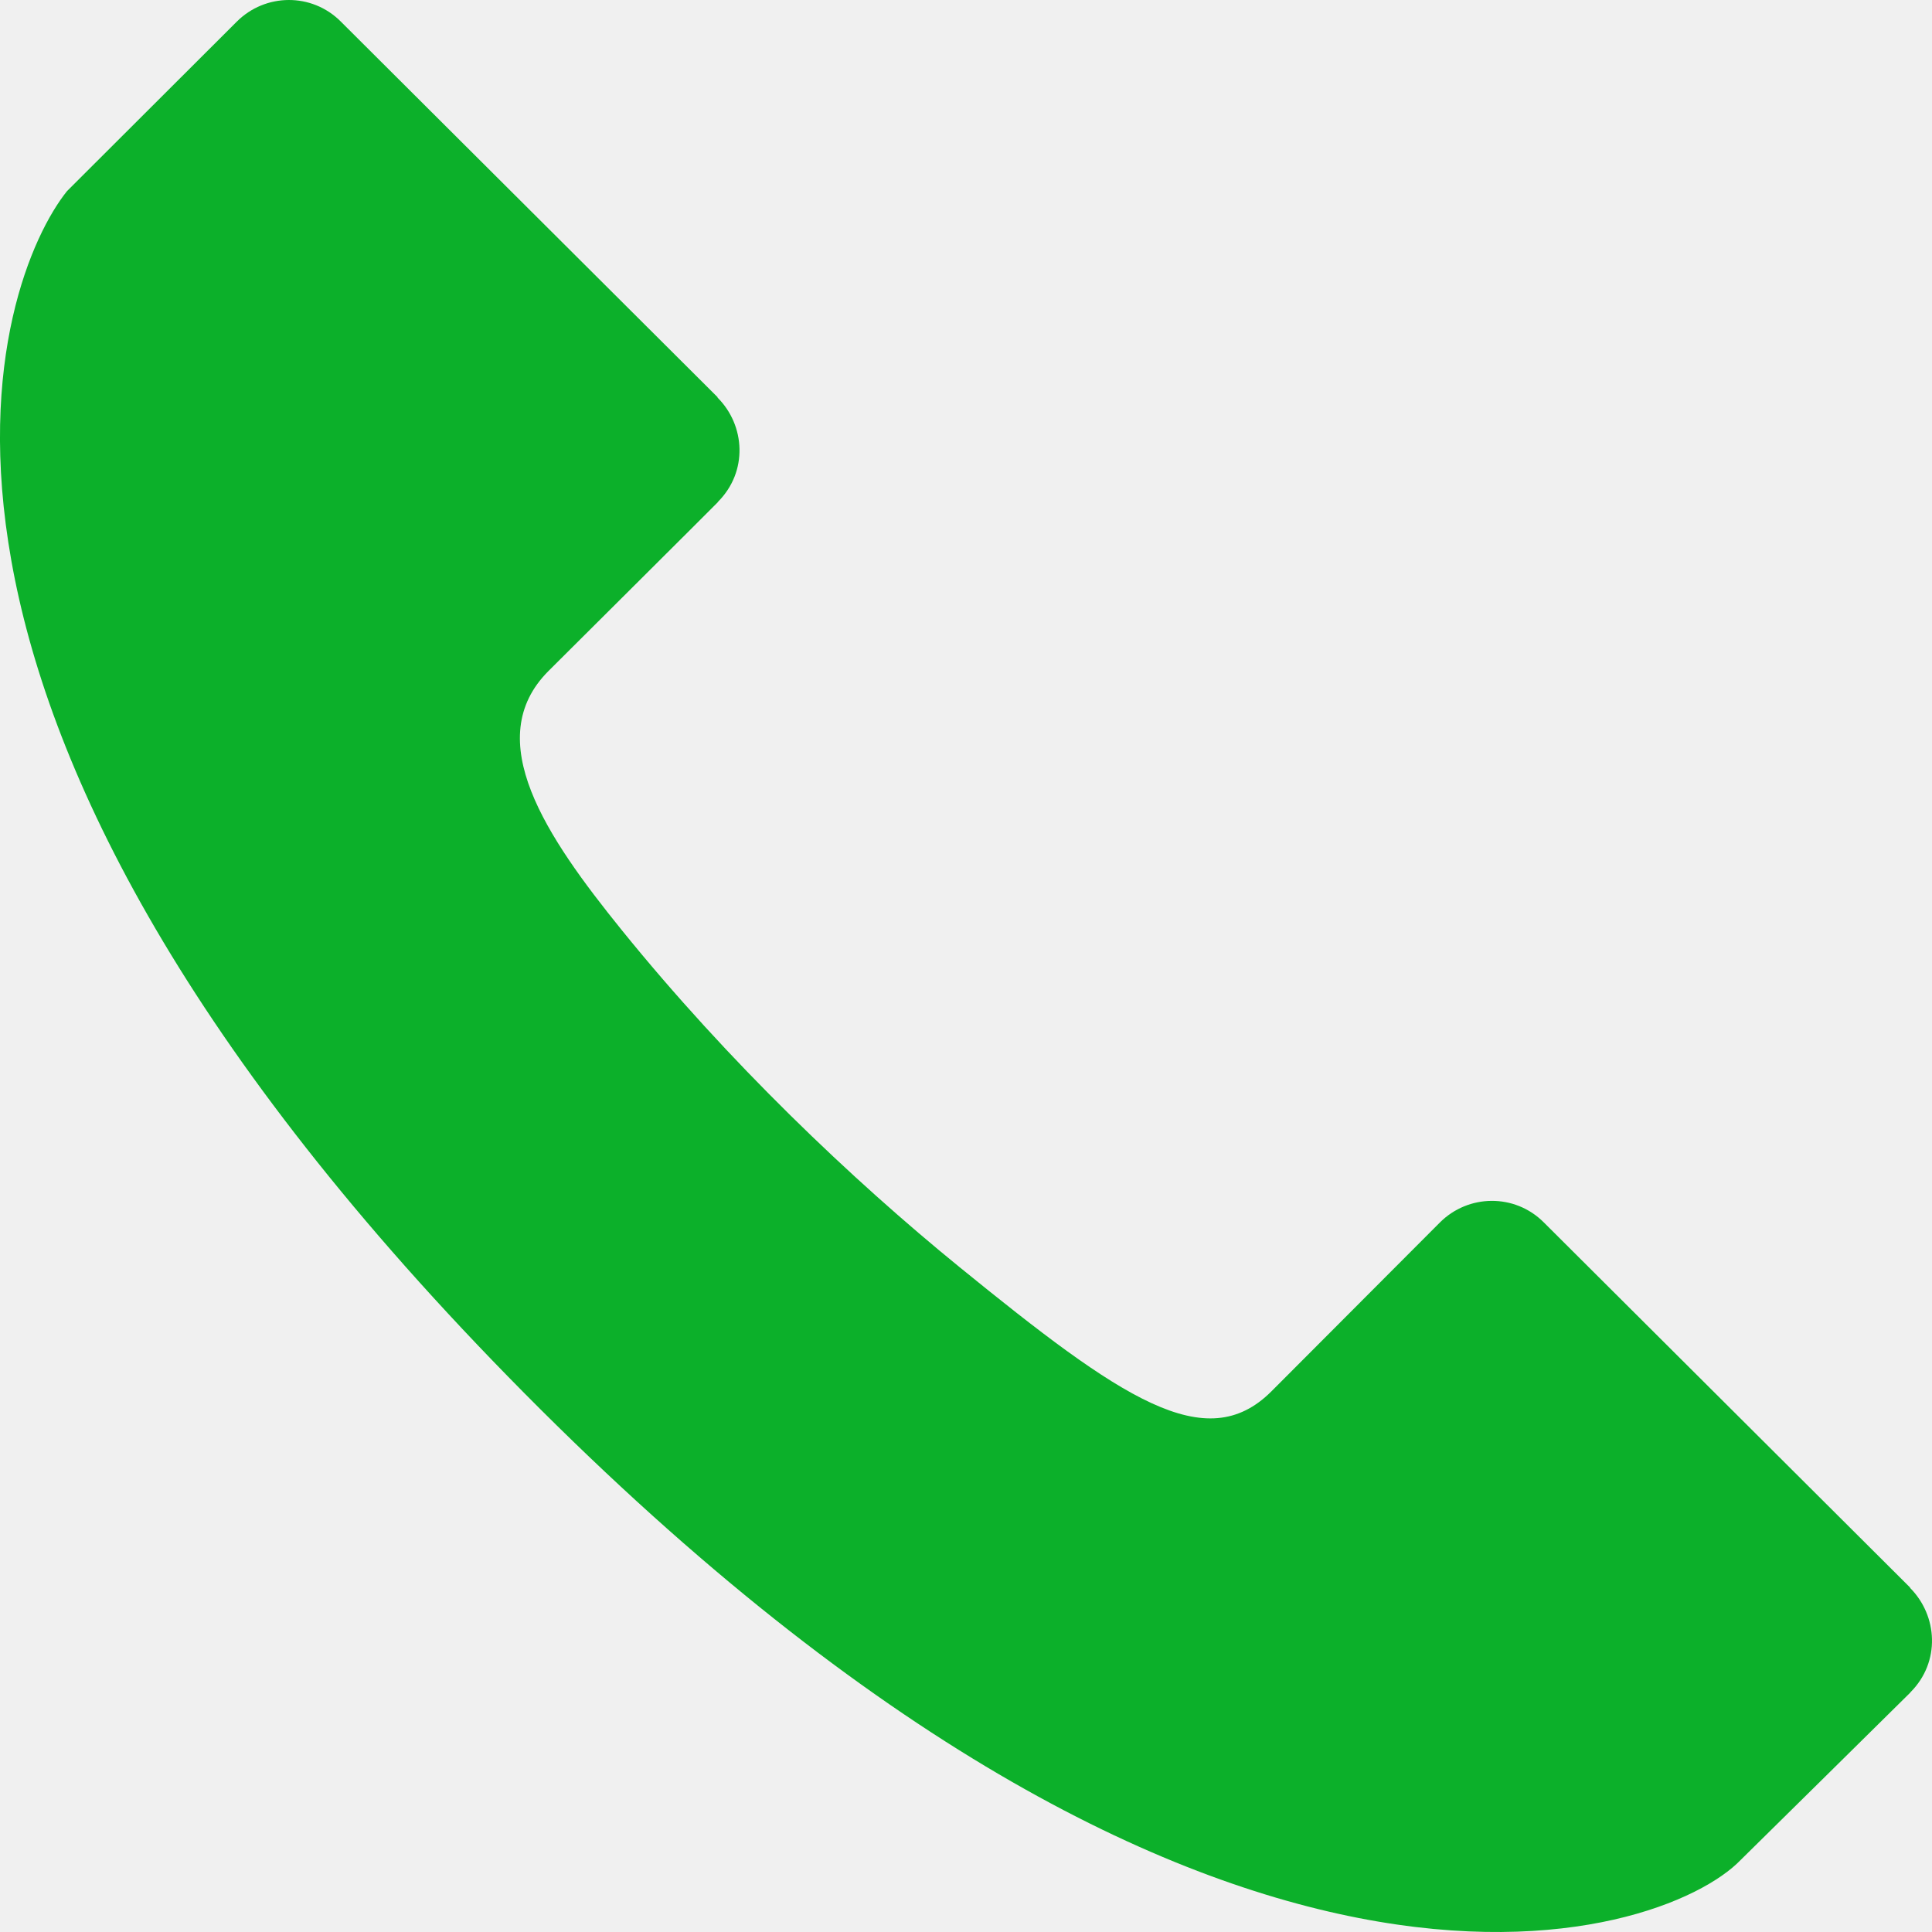
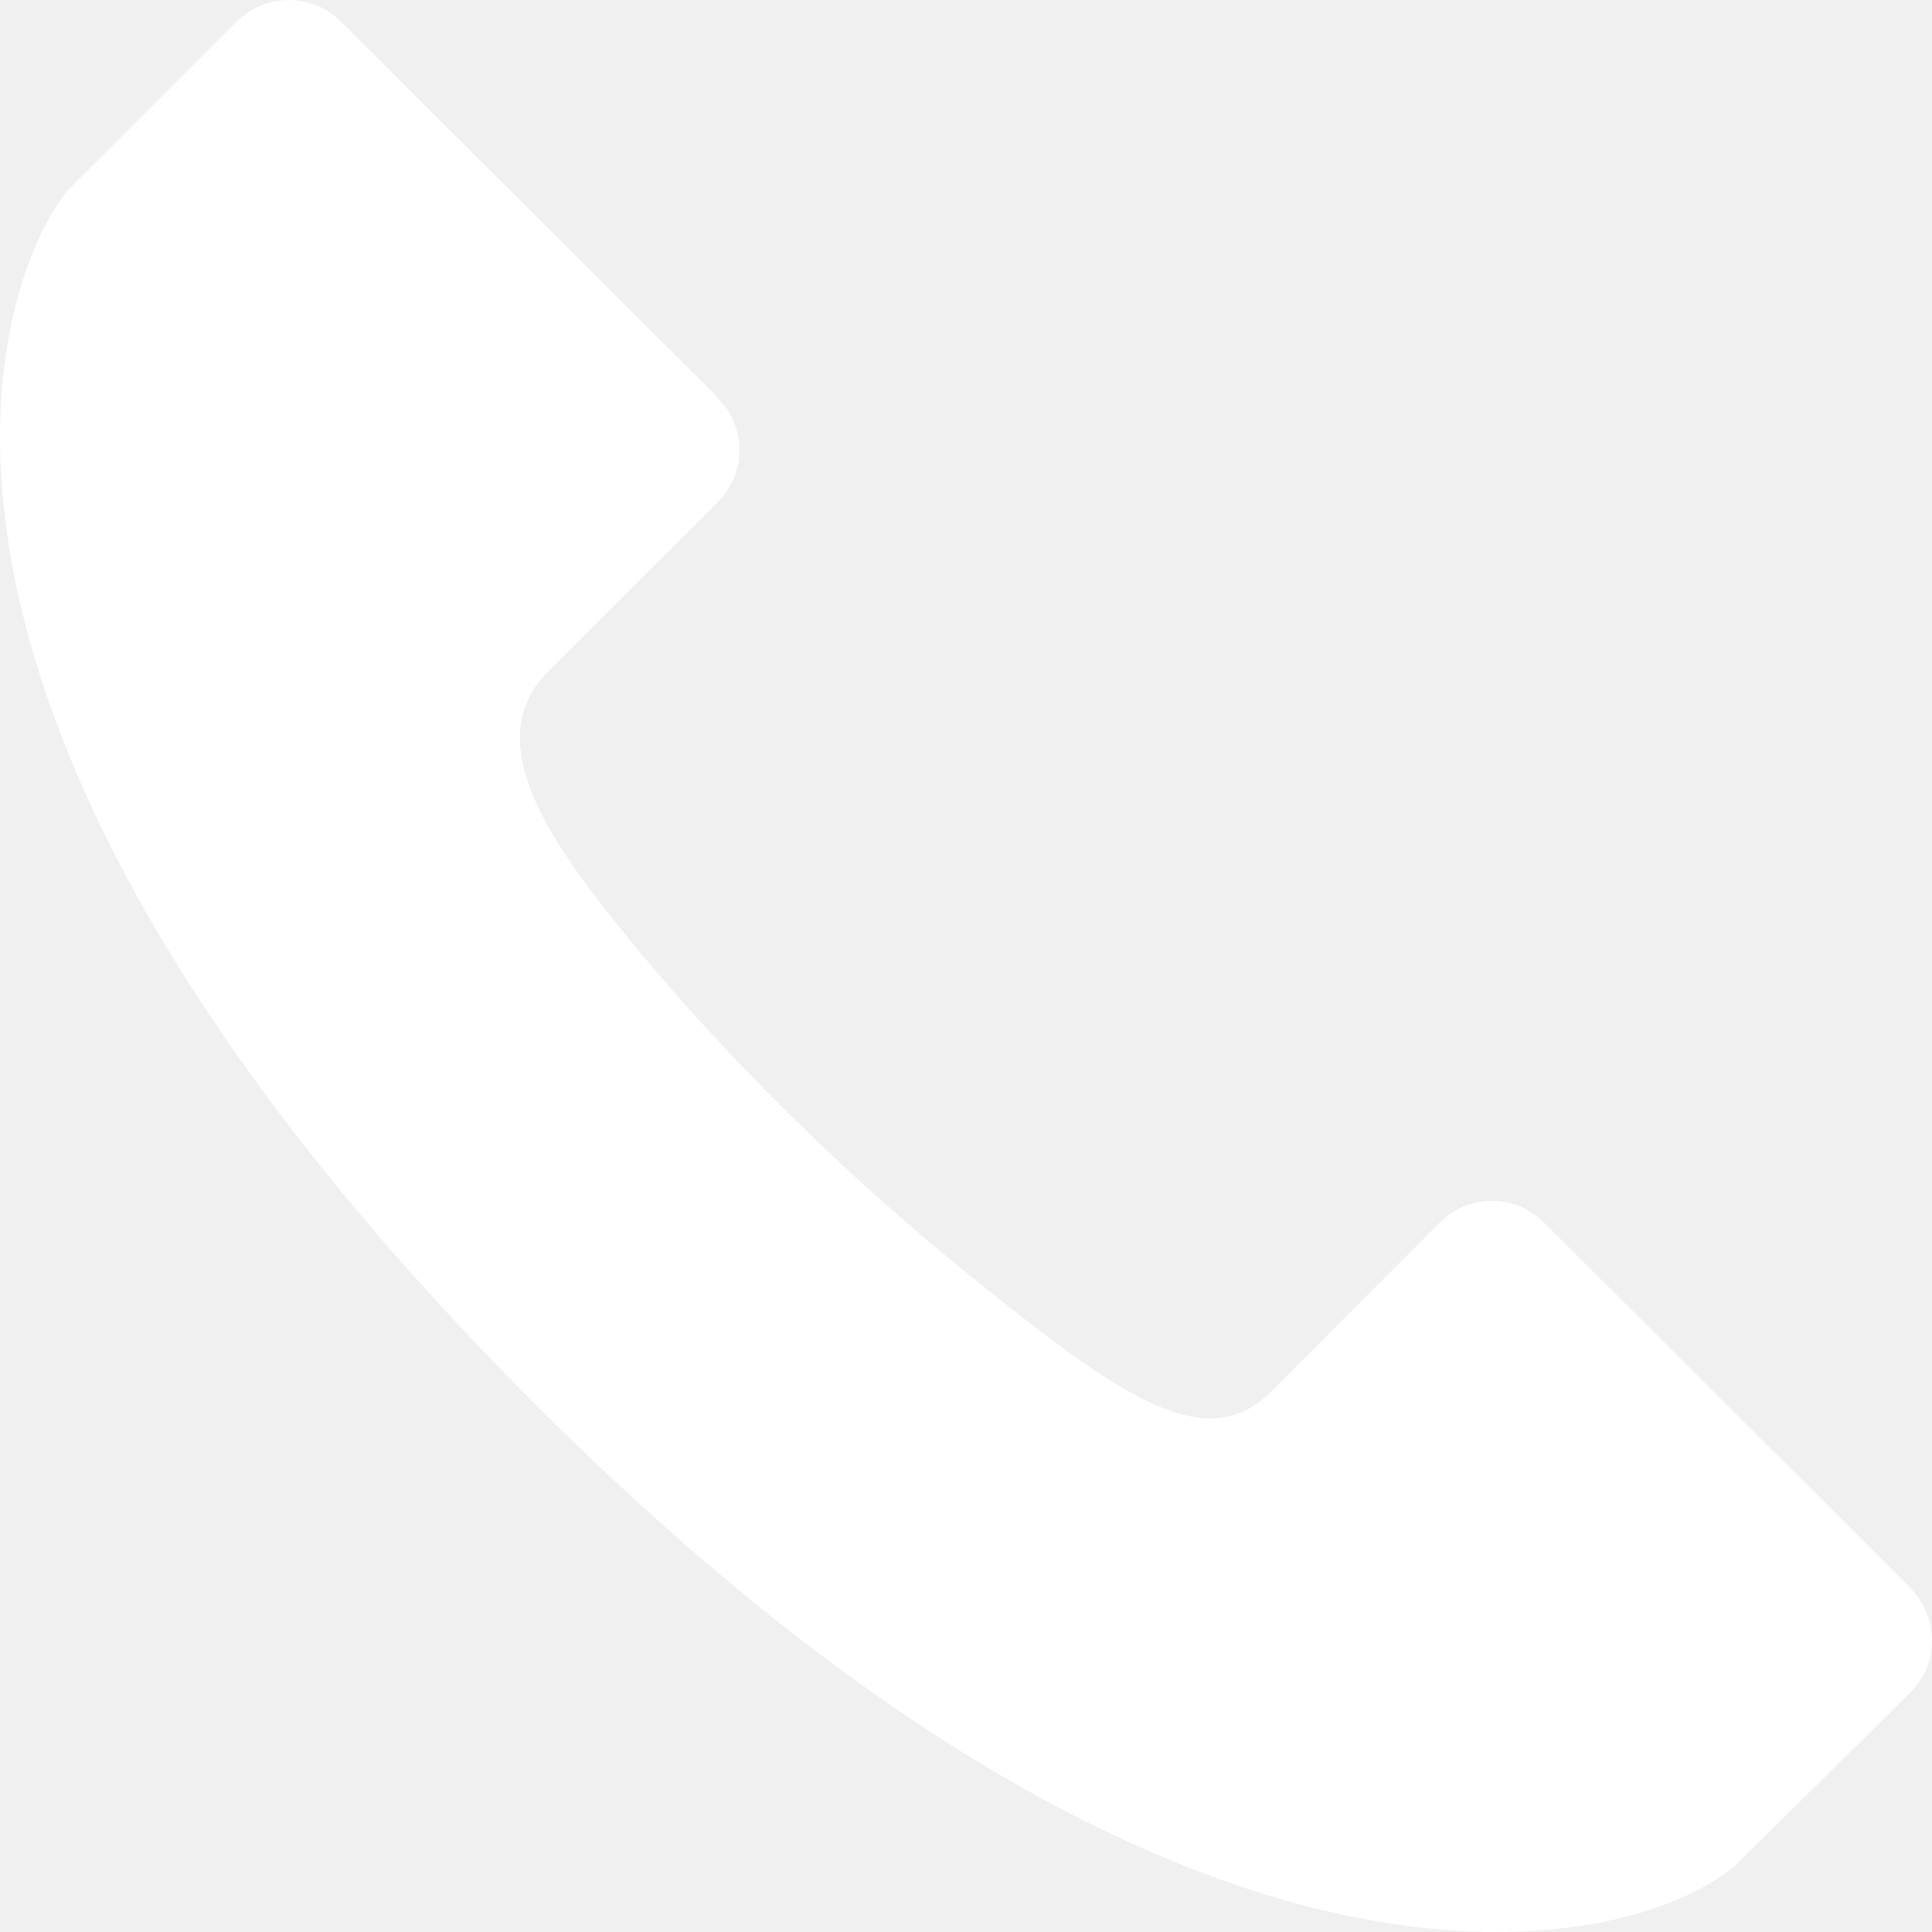
<svg xmlns="http://www.w3.org/2000/svg" width="25" height="25" viewBox="0 0 25 25" fill="none">
-   <path d="M24.716 20.547V20.542C24.716 20.542 19.979 15.819 19.976 15.817C19.601 15.442 19 15.45 18.631 15.82L16.451 18.005C15.603 18.851 14.51 18.1 12.412 16.393C11.024 15.263 9.427 13.744 8.042 12.031C7.071 10.829 6.211 9.567 7.099 8.681C7.101 8.679 9.288 6.502 9.288 6.499L9.289 6.495C9.682 6.103 9.644 5.503 9.285 5.145V5.139C9.285 5.139 4.412 0.281 4.409 0.278C4.034 -0.097 3.433 -0.089 3.064 0.28L0.867 2.473C-0.038 3.603 -2.049 8.99 6.573 17.812C15.655 27.105 21.516 25.117 22.524 24.068C22.524 24.068 24.719 21.904 24.719 21.902L24.721 21.898C25.113 21.506 25.074 20.906 24.716 20.547Z" fill="#0CB02A" />
+   <path d="M24.716 20.547V20.542C24.716 20.542 19.979 15.819 19.976 15.817C19.601 15.442 19 15.45 18.631 15.82L16.451 18.005C15.603 18.851 14.51 18.1 12.412 16.393C11.024 15.263 9.427 13.744 8.042 12.031C7.071 10.829 6.211 9.567 7.099 8.681C7.101 8.679 9.288 6.502 9.288 6.499L9.289 6.495C9.682 6.103 9.644 5.503 9.285 5.145V5.139C9.285 5.139 4.412 0.281 4.409 0.278C4.034 -0.097 3.433 -0.089 3.064 0.28L0.867 2.473C-0.038 3.603 -2.049 8.99 6.573 17.812C15.655 27.105 21.516 25.117 22.524 24.068C22.524 24.068 24.719 21.904 24.719 21.902L24.721 21.898C25.113 21.506 25.074 20.906 24.716 20.547Z" fill="white" />
</svg>
